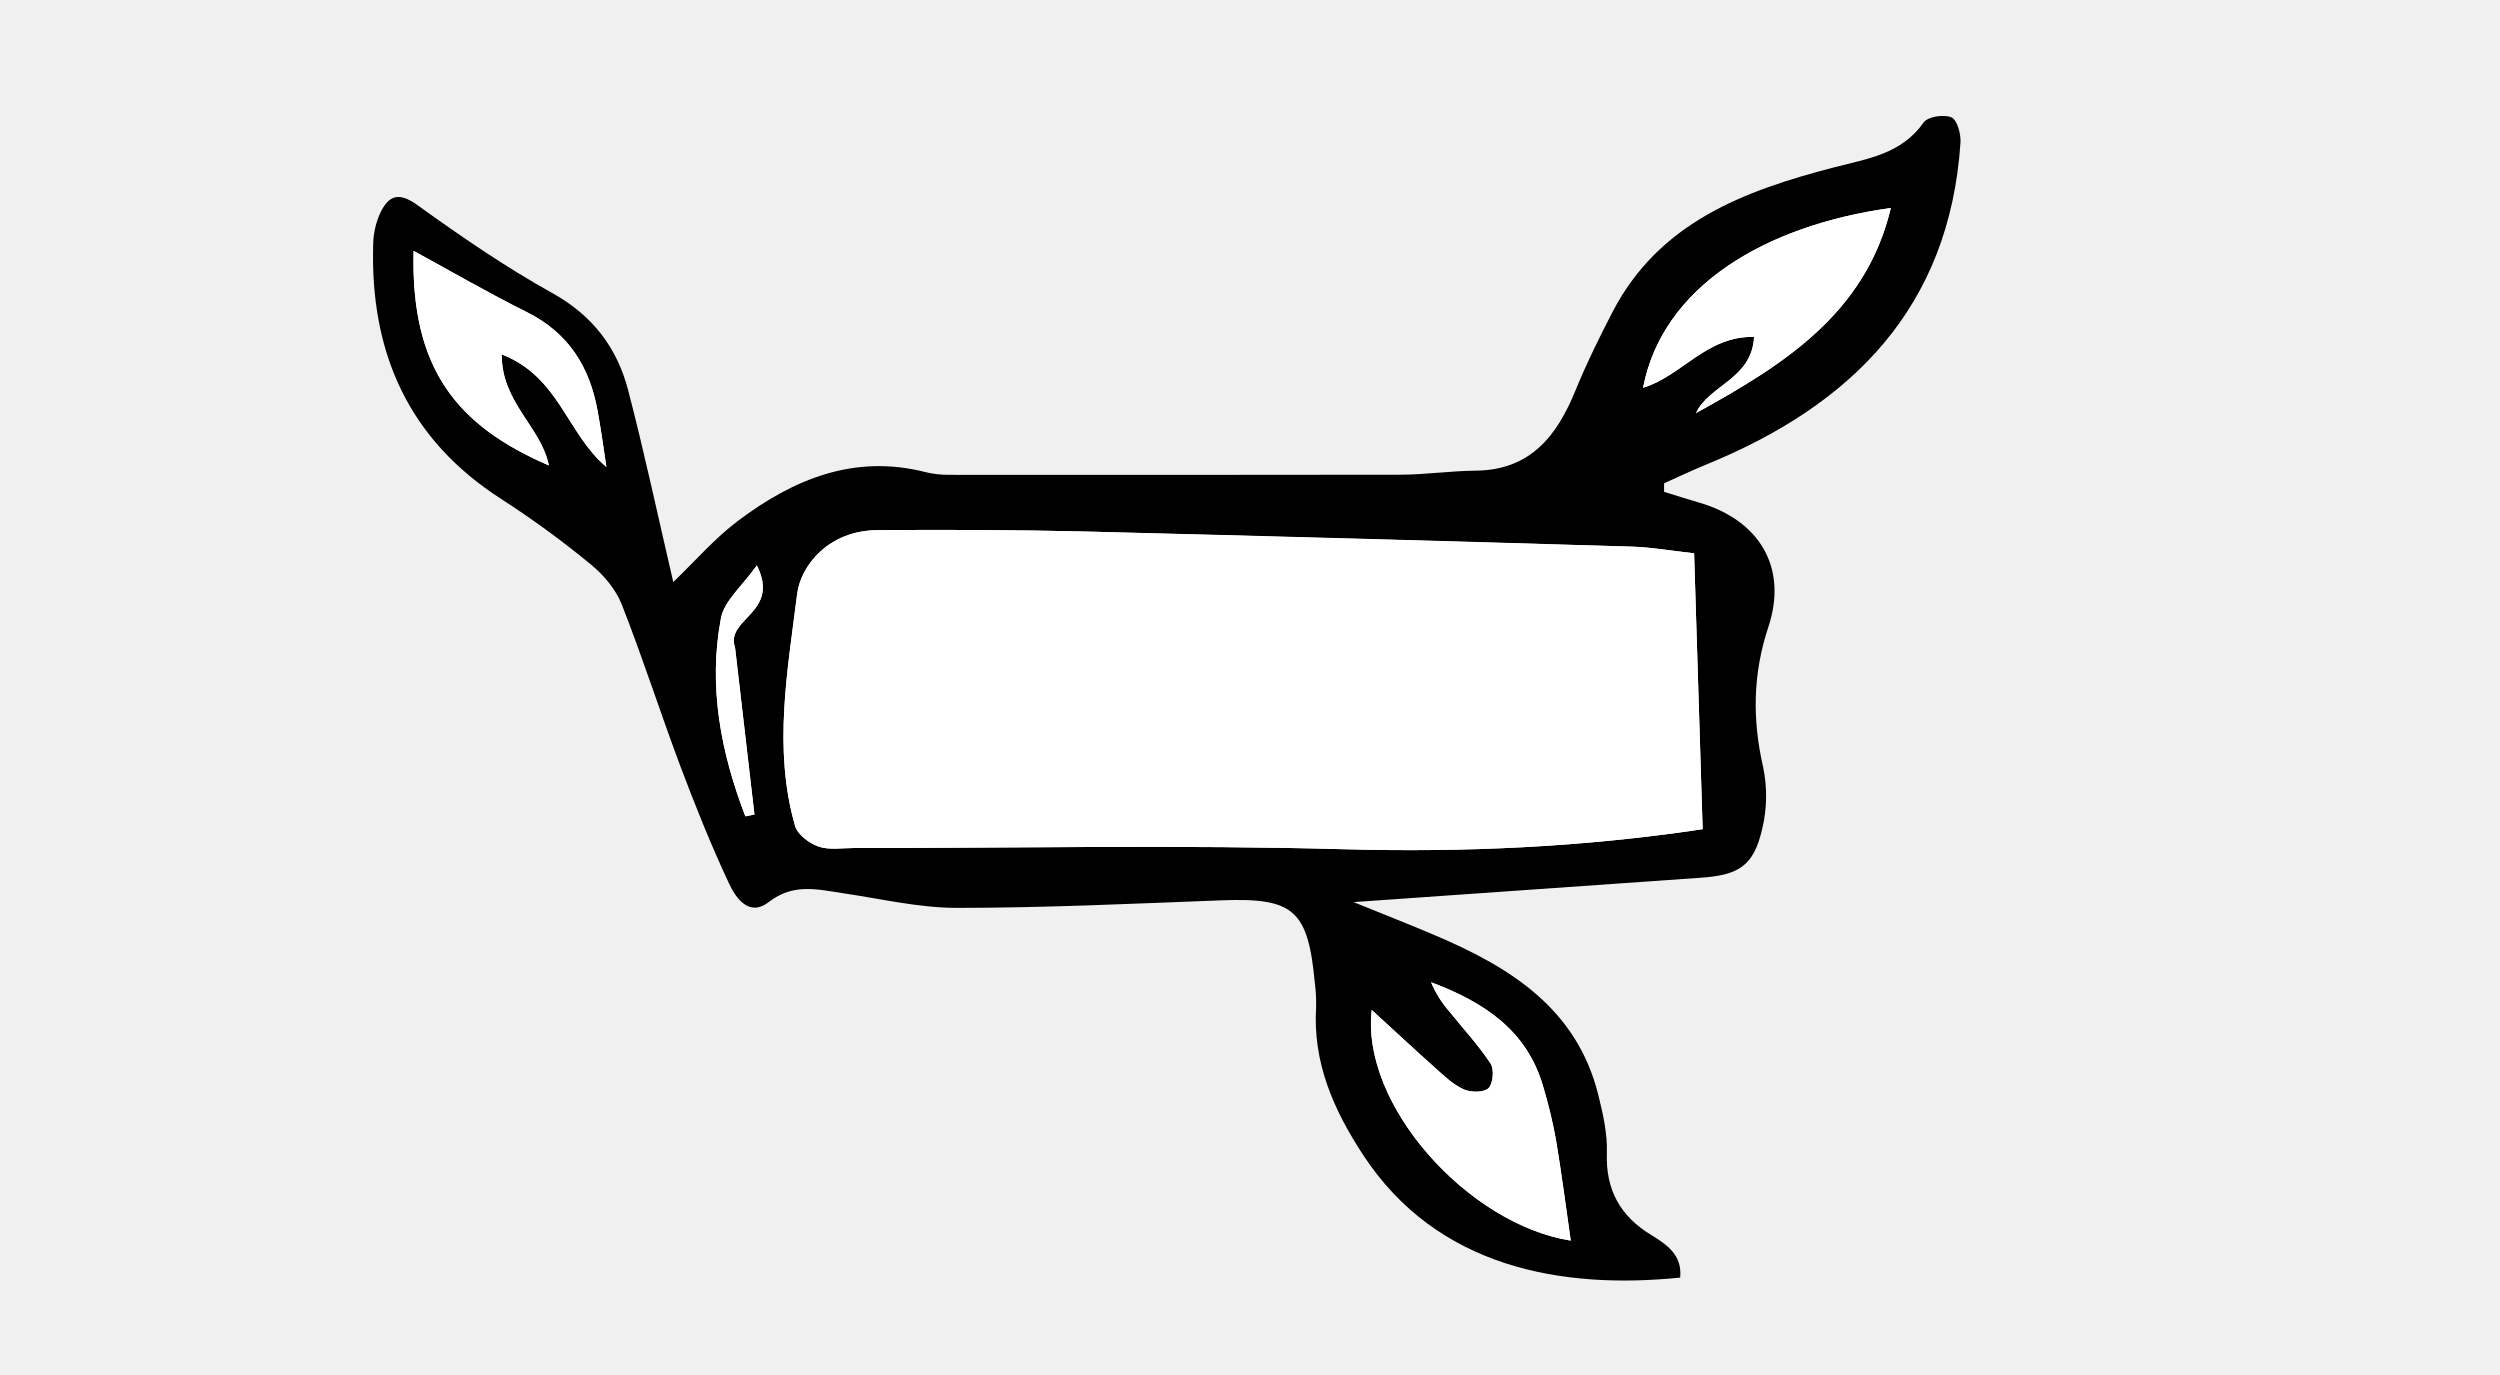
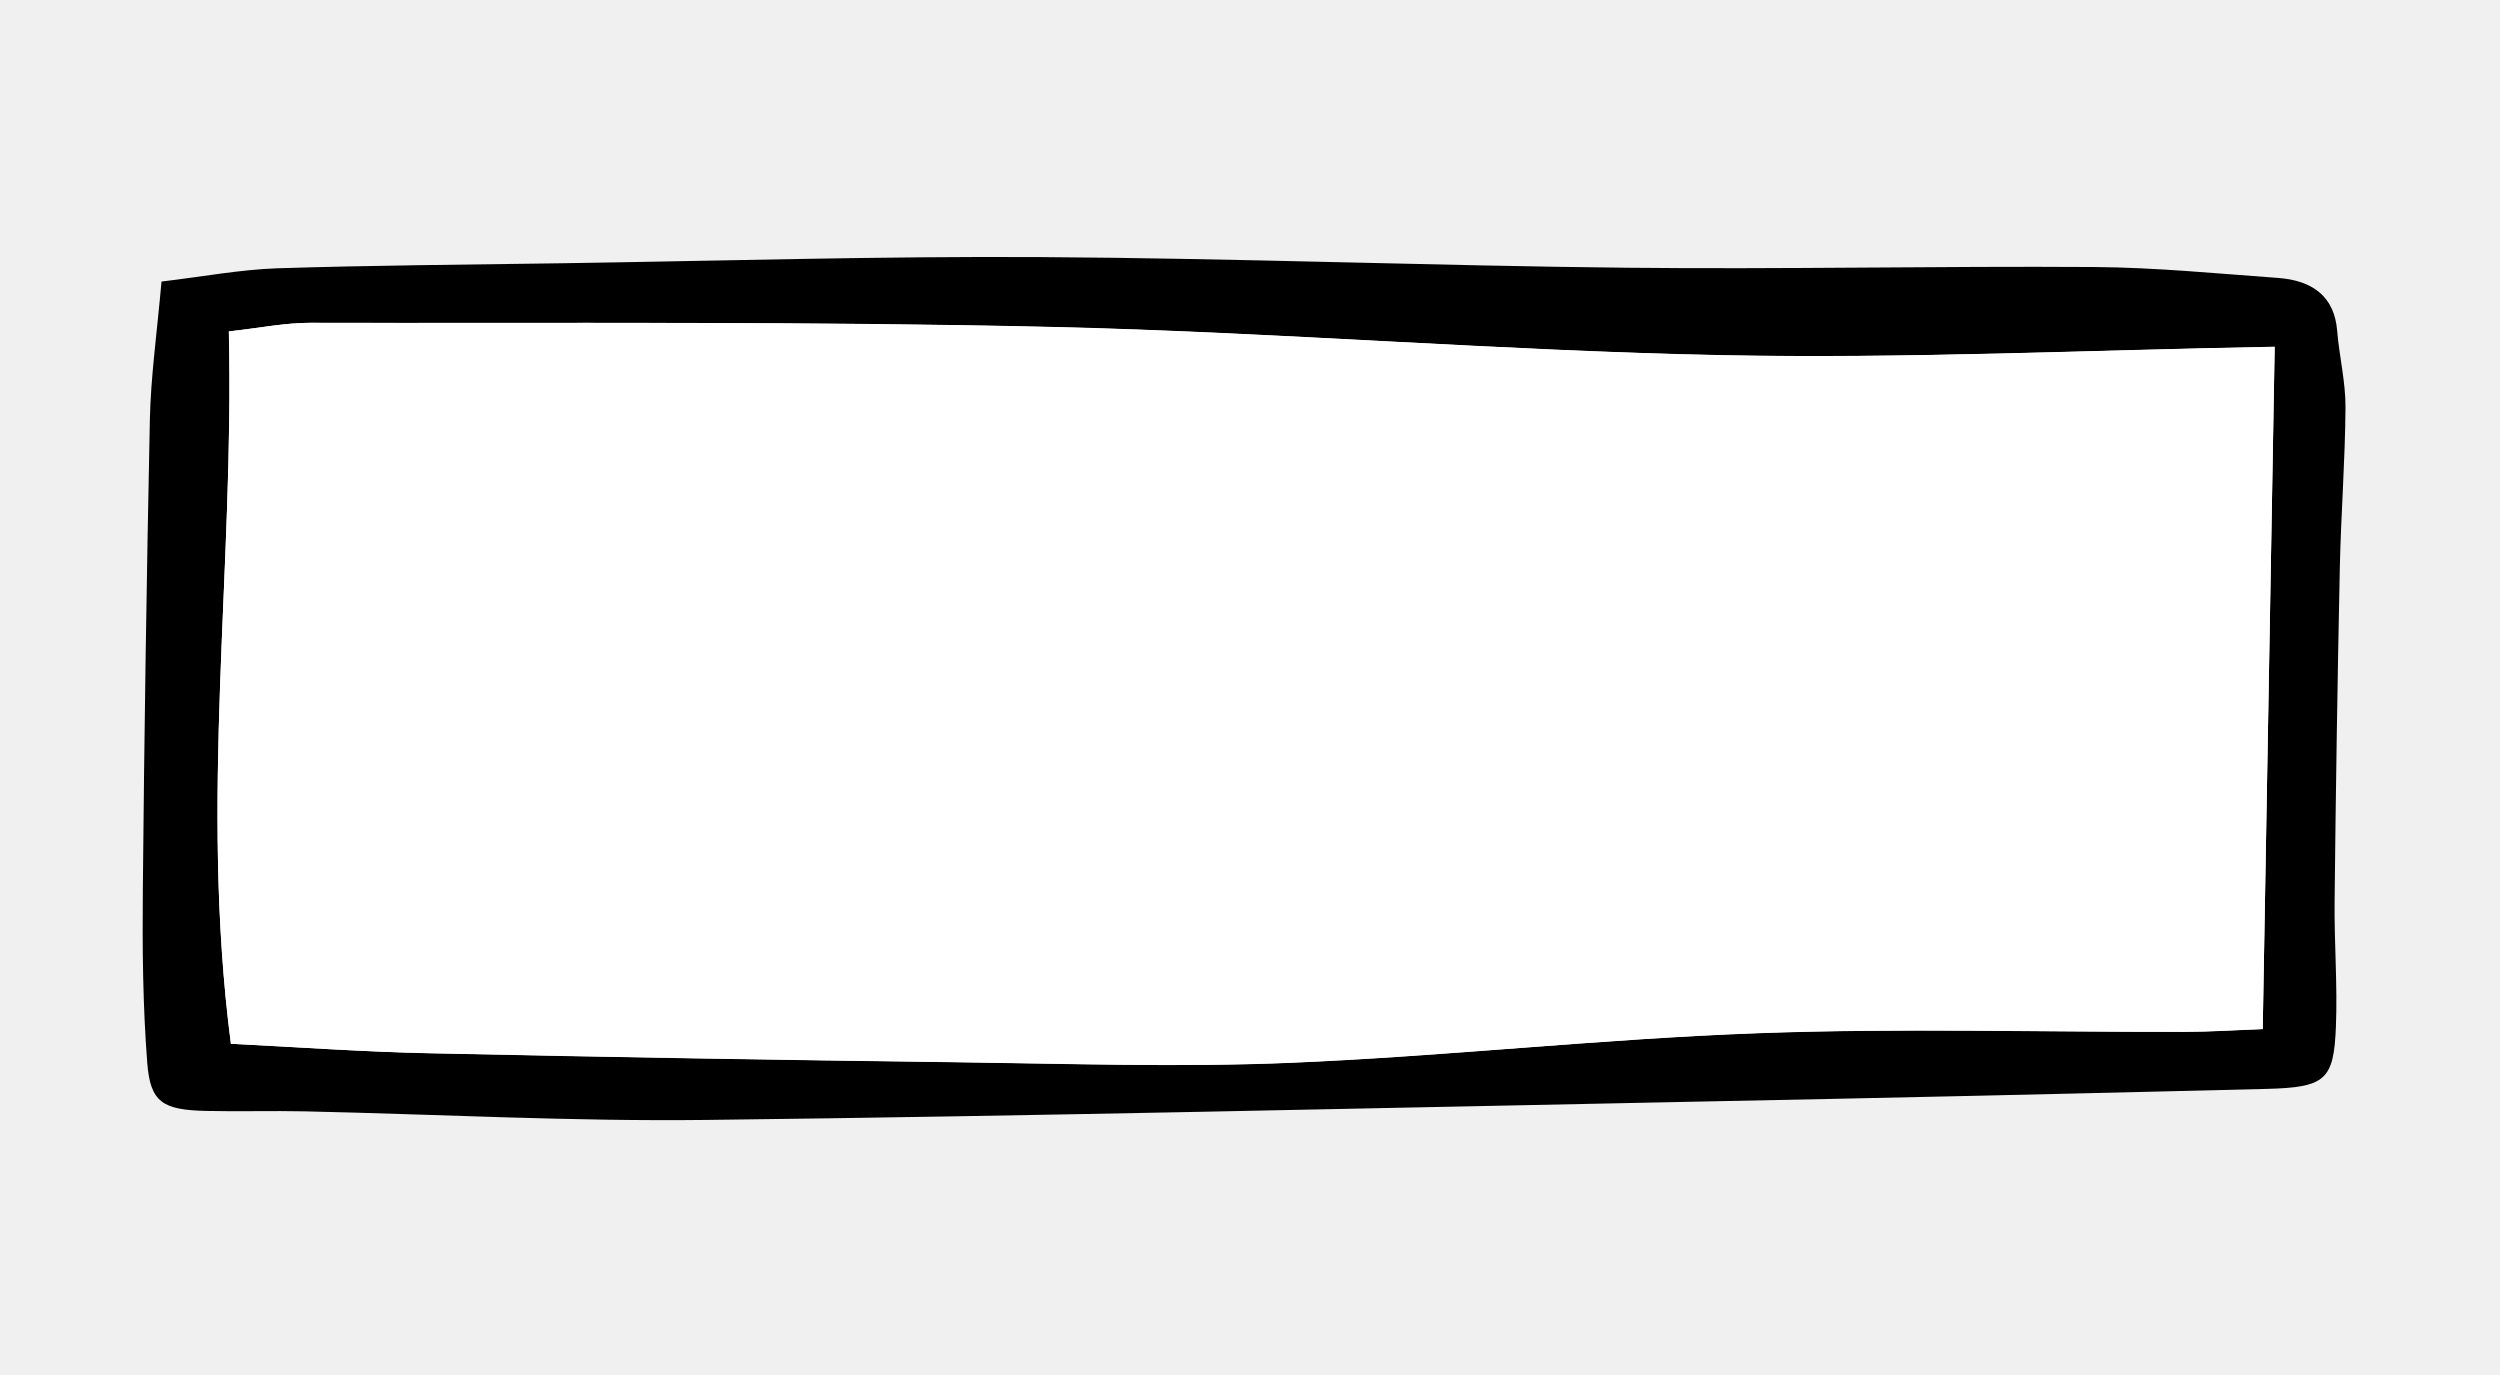
- <svg xmlns="http://www.w3.org/2000/svg" width="400" height="220" id="Layer_1" data-name="Layer 1" viewBox="0 0 818.96 520.08">
+ <svg xmlns="http://www.w3.org/2000/svg" width="400" height="220" id="Layer_1" data-name="Layer 1" viewBox="0 0 818.96 460">
  <defs>
    <style>.cls-1{fill:#fff;}</style>
  </defs>
-   <path d="M191.34,220.16c8.17-7.83,15.61-16.48,24.51-23.18,21-15.79,44-25.3,71-18.38a36.21,36.21,0,0,0,8.87,1q85.26.07,170.54-.05c9.47,0,18.94-1.44,28.42-1.52,20.85-.16,30.89-13.09,37.95-30.44,4.12-10.1,9-20,14-29.64,17.6-33.89,49.83-45.83,83.81-54.66,12.6-3.28,25.46-5,33.86-17,1.55-2.21,7.73-3.13,10.52-1.88,2.19,1,3.61,6.32,3.39,9.59-4.2,62.4-41.08,99.21-96.11,121.69-5.41,2.21-10.68,4.73-16,7.11,0,1.08,0,2.16,0,3.24,4.46,1.37,8.9,2.78,13.37,4.09,22.78,6.67,33.5,24.61,26.08,47-5.89,17.78-6.11,34.91-2,52.92a53.56,53.56,0,0,1-.32,23.43C600,327.47,594.5,331,579.9,332l-131.24,9.21c11.55,4.7,21.32,8.51,30.95,12.62,28.38,12.08,53.47,27.66,61.6,60.27,1.79,7.19,3.5,14.73,3.25,22-.49,14,5.11,23.95,16.82,31.05,6,3.66,11.76,7.67,10.91,16.09-44.45,4.51-91.87-3.49-120-46.51-11.29-17.3-19-34.95-17.7-55.9a60,60,0,0,0-.48-9c-2.58-27.71-8-32.32-35.35-31.29-33.3,1.26-66.62,2.84-99.93,2.86-14.3,0-28.63-3.39-42.9-5.5-9.77-1.44-19-4-28.34,3.27-7.45,5.82-12.48-1.48-15.07-7-6.75-14.44-12.72-29.27-18.33-44.19-7.65-20.36-14.27-41.11-22.23-61.34-2.25-5.74-6.86-11.19-11.71-15.15a359.83,359.83,0,0,0-33.73-24.65C91,166.16,76.59,133.13,77.84,92.2a29.79,29.79,0,0,1,2.65-11.59c3.08-6.47,6.78-8.27,14-3.09,16.53,11.9,33.43,23.52,51.21,33.4,15.22,8.46,24.38,20.67,28.56,36.62C180.49,171.44,185.62,195.65,191.34,220.16Zm386.12-10.88c-9.42-1.05-16.32-2.3-23.24-2.51q-103.22-3-206.45-5.71c-26.39-.64-52.81-.73-79.21-.54-18.29.12-29,13.16-30.38,24.25-3.61,29-9.14,58.44-.78,87.59.94,3.28,5.34,6.61,8.86,7.83,4,1.4,8.87.56,13.35.56,61.83,0,123.68-1.24,185.46.46,45.37,1.25,90.24-.76,135.62-7.58ZM455.52,382c-4.17,36.09,36.58,81.15,75.25,87.27-1.77-12.28-3.42-25.21-5.58-38.06a182.57,182.57,0,0,0-4.88-20.29c-6.22-21.52-22.8-32-42.36-39.37a40.12,40.12,0,0,0,6.79,10.85c5.29,6.58,11.08,12.82,15.72,19.82,1.44,2.18,1,7.57-.73,9.32s-6.67,1.7-9.35.52c-4-1.75-7.35-5-10.69-8C471.94,397.15,464.36,390.06,455.52,382ZM578.15,156.26c32.79-18.1,64.17-37.47,73.73-77.61-47.89,6.67-86.44,29.87-93.72,68,14.48-4.35,24-19.7,42-19.24C599.25,143.48,583.18,145.56,578.15,156.26Zm-412.1,20.35c-1.1-7.07-2.05-14.16-3.33-21.2-3-16.64-11-29.5-26.78-37.34-14.52-7.23-28.57-15.4-42.82-23.17-1.16,44.79,16.5,66.19,51.17,81.17-2.92-14.56-18-23.84-17.83-42C148.24,142.46,151.14,164.19,166.05,176.61ZM218.6,308.77l3.44-.67q-3.66-31.56-7.33-63.12c-3.83-11.16,17.3-13,8.24-31.11-5.53,7.83-12.34,13.37-13.58,20C204.48,259.65,209.35,284.64,218.6,308.77Z" />
-   <path class="cls-1" d="M577.46,209.28l3.23,104.35c-45.38,6.82-90.25,8.83-135.62,7.58-61.78-1.7-123.63-.43-185.46-.46-4.48,0-9.32.84-13.35-.56-3.52-1.22-7.92-4.55-8.86-7.83-8.36-29.15-2.83-58.55.78-87.59,1.37-11.09,12.09-24.13,30.38-24.25,26.4-.19,52.82-.1,79.21.54q103.23,2.52,206.45,5.71C561.14,207,568,208.23,577.46,209.28Z" />
-   <path class="cls-1" d="M455.52,382c8.84,8.11,16.42,15.2,24.17,22.09,3.34,3,6.72,6.22,10.69,8,2.68,1.18,7.65,1.18,9.35-.52s2.17-7.14.73-9.32c-4.64-7-10.43-13.24-15.72-19.82A40.12,40.12,0,0,1,478,371.5c19.56,7.38,36.14,17.85,42.36,39.37a182.57,182.57,0,0,1,4.88,20.29c2.16,12.85,3.81,25.78,5.58,38.06C492.1,463.1,451.35,418,455.52,382Z" />
-   <path class="cls-1" d="M578.15,156.26c5-10.7,21.1-12.78,22-28.81-18-.46-27.49,14.89-42,19.24,7.28-38.17,45.83-61.37,93.71-68C642.32,118.79,610.94,138.16,578.15,156.26Z" />
-   <path class="cls-1" d="M166.05,176.61c-14.91-12.42-17.81-34.15-39.59-42.57-.15,18.19,14.91,27.47,17.83,42-34.67-15-52.33-36.38-51.17-81.16,14.25,7.76,28.3,15.93,42.82,23.16,15.75,7.84,23.77,20.7,26.78,37.34C164,162.45,165,169.54,166.05,176.61Z" />
-   <path class="cls-1" d="M218.6,308.77c-9.25-24.13-14.12-49.12-9.23-74.93,1.24-6.6,8-12.14,13.58-20,9.06,18.07-12.07,19.95-8.24,31.11q3.67,31.56,7.33,63.12Z" />
+   <path d="M45.33,94.19c14.17-1.69,26.35-4,38.62-4.43,31.55-1,63.14-1.22,94.72-1.68,53.61-.79,107.23-2.39,160.84-2.07,65.31.39,130.6,2.88,195.91,3.56,52.16.56,104.33-.59,156.49-.24,20.51.15,41,2.17,61.47,3.65,11.76.85,18.87,6.36,19.8,17.62.7,8.57,2.84,17.12,2.79,25.67-.11,17.93-1.52,35.85-1.9,53.79q-1.16,55.73-1.74,111.46c-.15,14,1,27.93.44,41.85-.7,18-3.49,20.42-23.3,20.92q-95.75,2.4-191.52,4.28c-110.13,2.2-220.27,4.79-330.42,6.1-44.72.53-89.48-1.89-134.22-2.87-11-.24-22,.11-33-.14-14.59-.34-18.73-2.85-19.75-16.07-1.48-19.19-1.66-38.5-1.48-57.75q.72-78.61,2.35-157.23C41.72,126.08,43.8,111.58,45.33,94.19Zm23.21,255c22.73,1.13,44.56,2.72,66.41,3.19q88.05,1.9,176.13,3c37.44.48,74.95,1.75,112.3.18,52-2.19,103.82-8,155.82-9.88,47.64-1.75,95.42-.36,143.14-.46,8.45,0,16.9-.59,25.94-.92,1.36-78.26,2.68-154.2,4-228.25-62.52,1.12-123.38,4-184.14,2.83-74.8-1.47-149.47-7.69-224.27-9.44C260.92,107.48,177.92,108.2,95,108c-8.4,0-16.81,1.72-27.12,2.86C69.7,190.35,58,267.71,68.54,349.19Z" />
+   <path class="cls-1" d="M68.54,349.19c-10.58-81.48,1.16-158.84-.7-238.3C78.15,109.75,86.56,108,95,108c83,.17,166-.55,248.87,1.38,74.8,1.75,149.47,8,224.27,9.44,60.76,1.2,121.62-1.71,184.14-2.83-1.28,74.05-2.6,150-4,228.25-9,.33-17.49.9-25.94.92-47.72.1-95.5-1.29-143.14.46-52,1.91-103.82,7.69-155.82,9.88-37.35,1.57-74.86.3-112.3-.18q-88.06-1.11-176.13-3C113.1,351.91,91.27,350.32,68.54,349.19Z" />
</svg>
